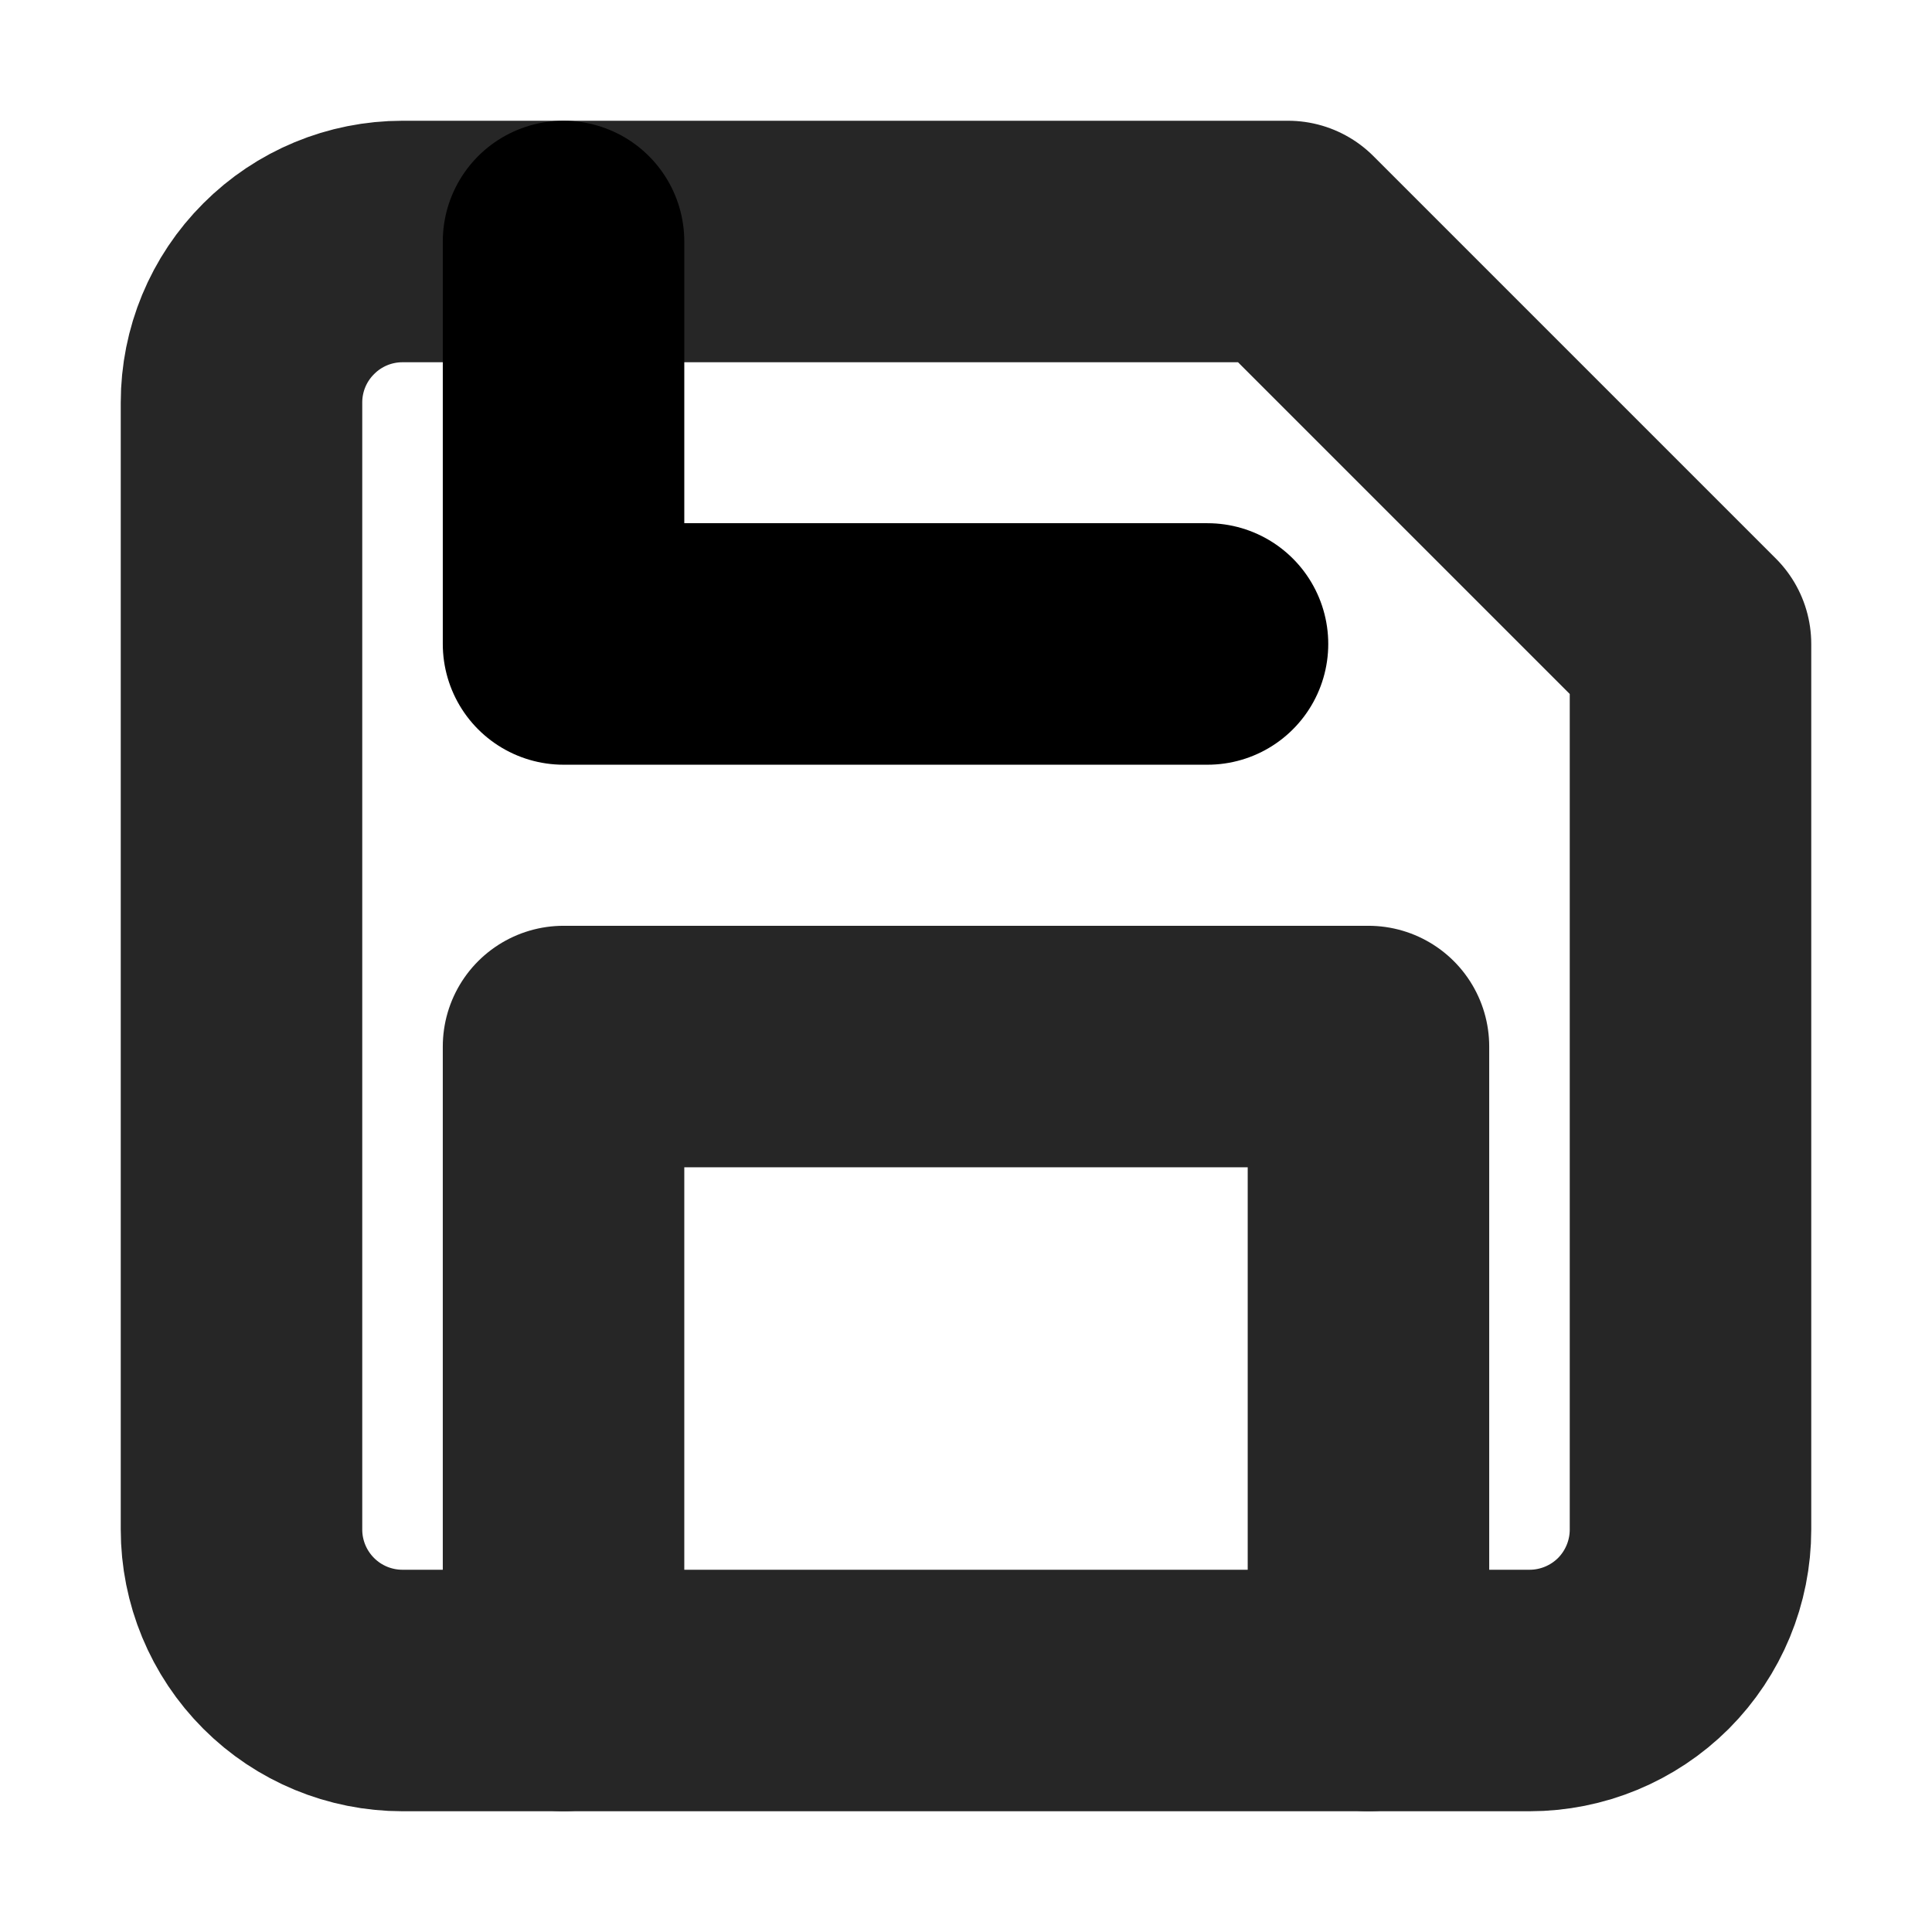
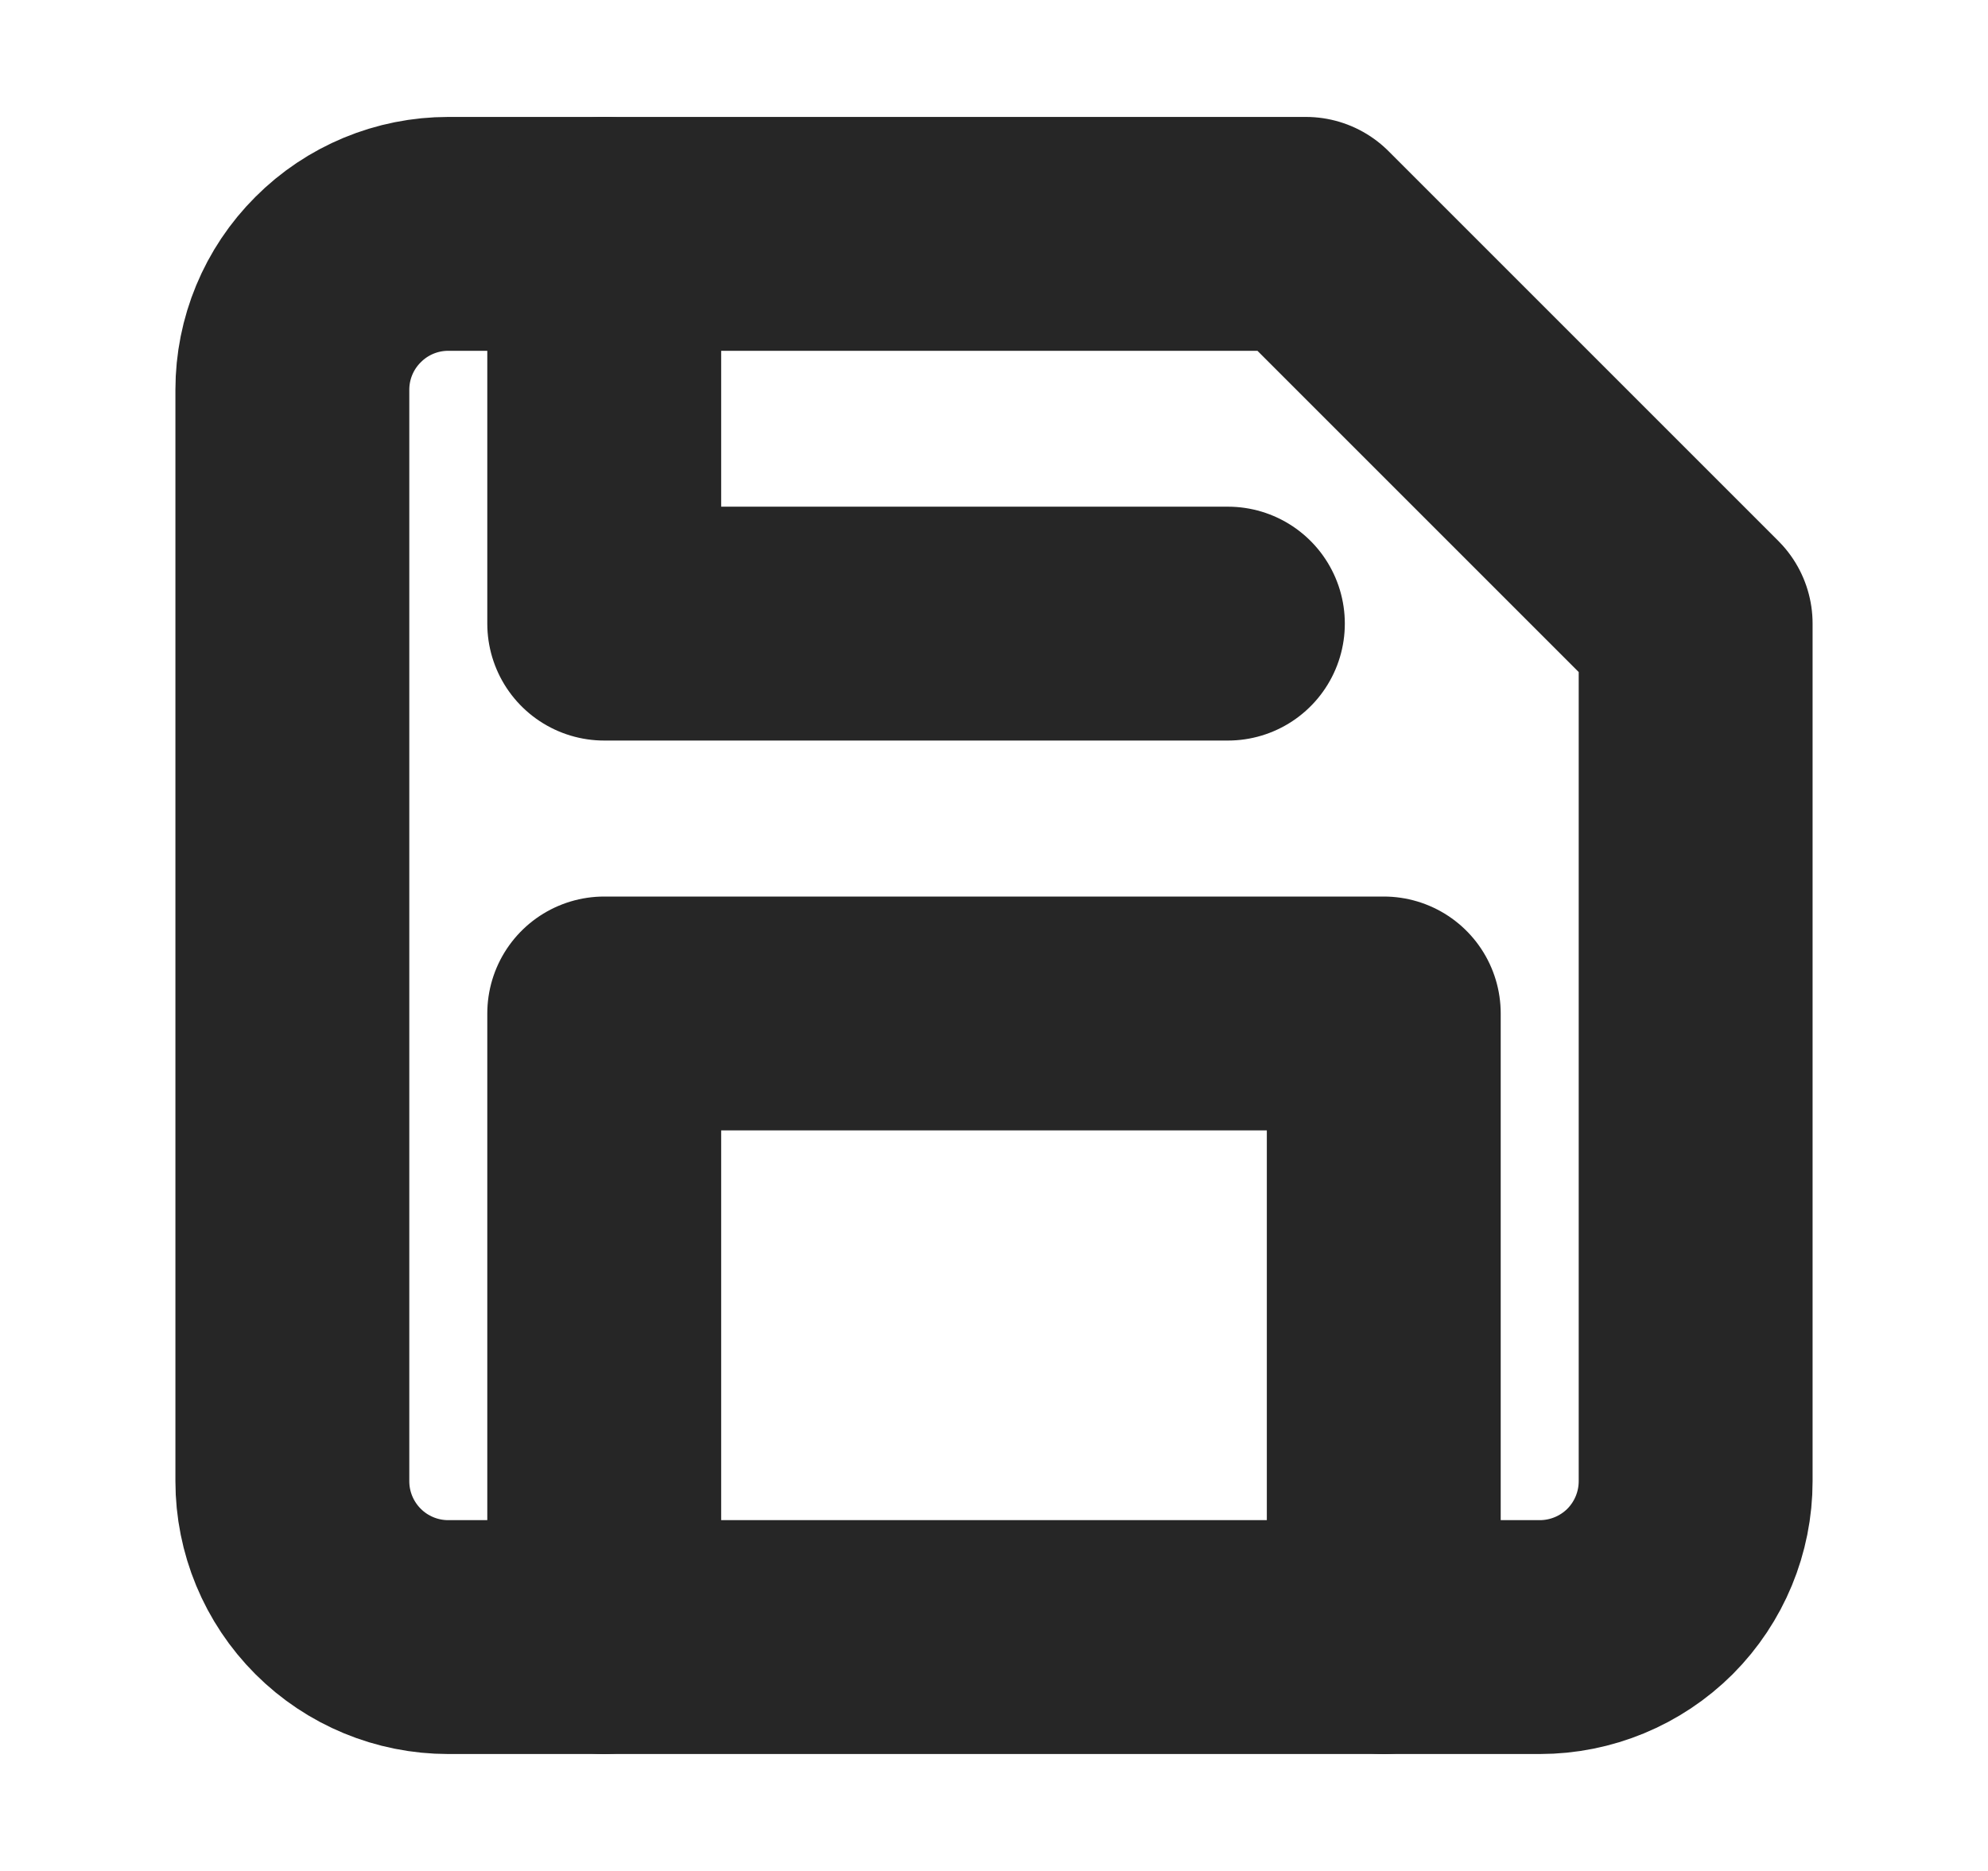
- <svg xmlns="http://www.w3.org/2000/svg" width="16" height="16" viewBox="0 0 16 16" fill="none">
+ <svg xmlns="http://www.w3.org/2000/svg" width="17" height="16" viewBox="0 0 17 16" fill="none">
  <g id="icon/save">
-     <path id="Vector" d="M12.667 14H3.333C2.98 14 2.641 13.86 2.391 13.61C2.14 13.359 2 13.02 2 12.667V3.333C2 2.98 2.14 2.641 2.391 2.391C2.641 2.14 2.98 2 3.333 2H10.667L14 5.333V12.667C14 13.02 13.86 13.359 13.61 13.61C13.359 13.86 13.02 14 12.667 14Z" stroke="#262626" stroke-width="2" stroke-linecap="round" stroke-linejoin="round" />
-     <path id="Vector_2" d="M11.333 14V8.667H4.667V14" stroke="#262626" stroke-width="2" stroke-linecap="round" stroke-linejoin="round" />
-     <path id="Vector_3" d="M4.667 2V5.333H10" stroke="black" stroke-width="2" stroke-linecap="round" stroke-linejoin="round" />
+     <path id="Vector" d="M13.167 14H3.833C3.48 14 3.141 13.86 2.891 13.61C2.64 13.359 2.5 13.02 2.5 12.667V3.333C2.5 2.98 2.64 2.641 2.891 2.391C3.141 2.14 3.48 2 3.833 2H11.167L14.5 5.333V12.667C14.5 13.02 14.36 13.359 14.11 13.61C13.859 13.86 13.52 14 13.167 14Z" stroke="#262626" stroke-width="2" stroke-linecap="round" stroke-linejoin="round" />
+     <path id="Vector_2" d="M11.833 14V8.667H5.167V14" stroke="#262626" stroke-width="2" stroke-linecap="round" stroke-linejoin="round" />
+     <path id="Vector_3" d="M5.167 2V5.333H10.5" stroke="#262626" stroke-width="2" stroke-linecap="round" stroke-linejoin="round" />
  </g>
</svg>
